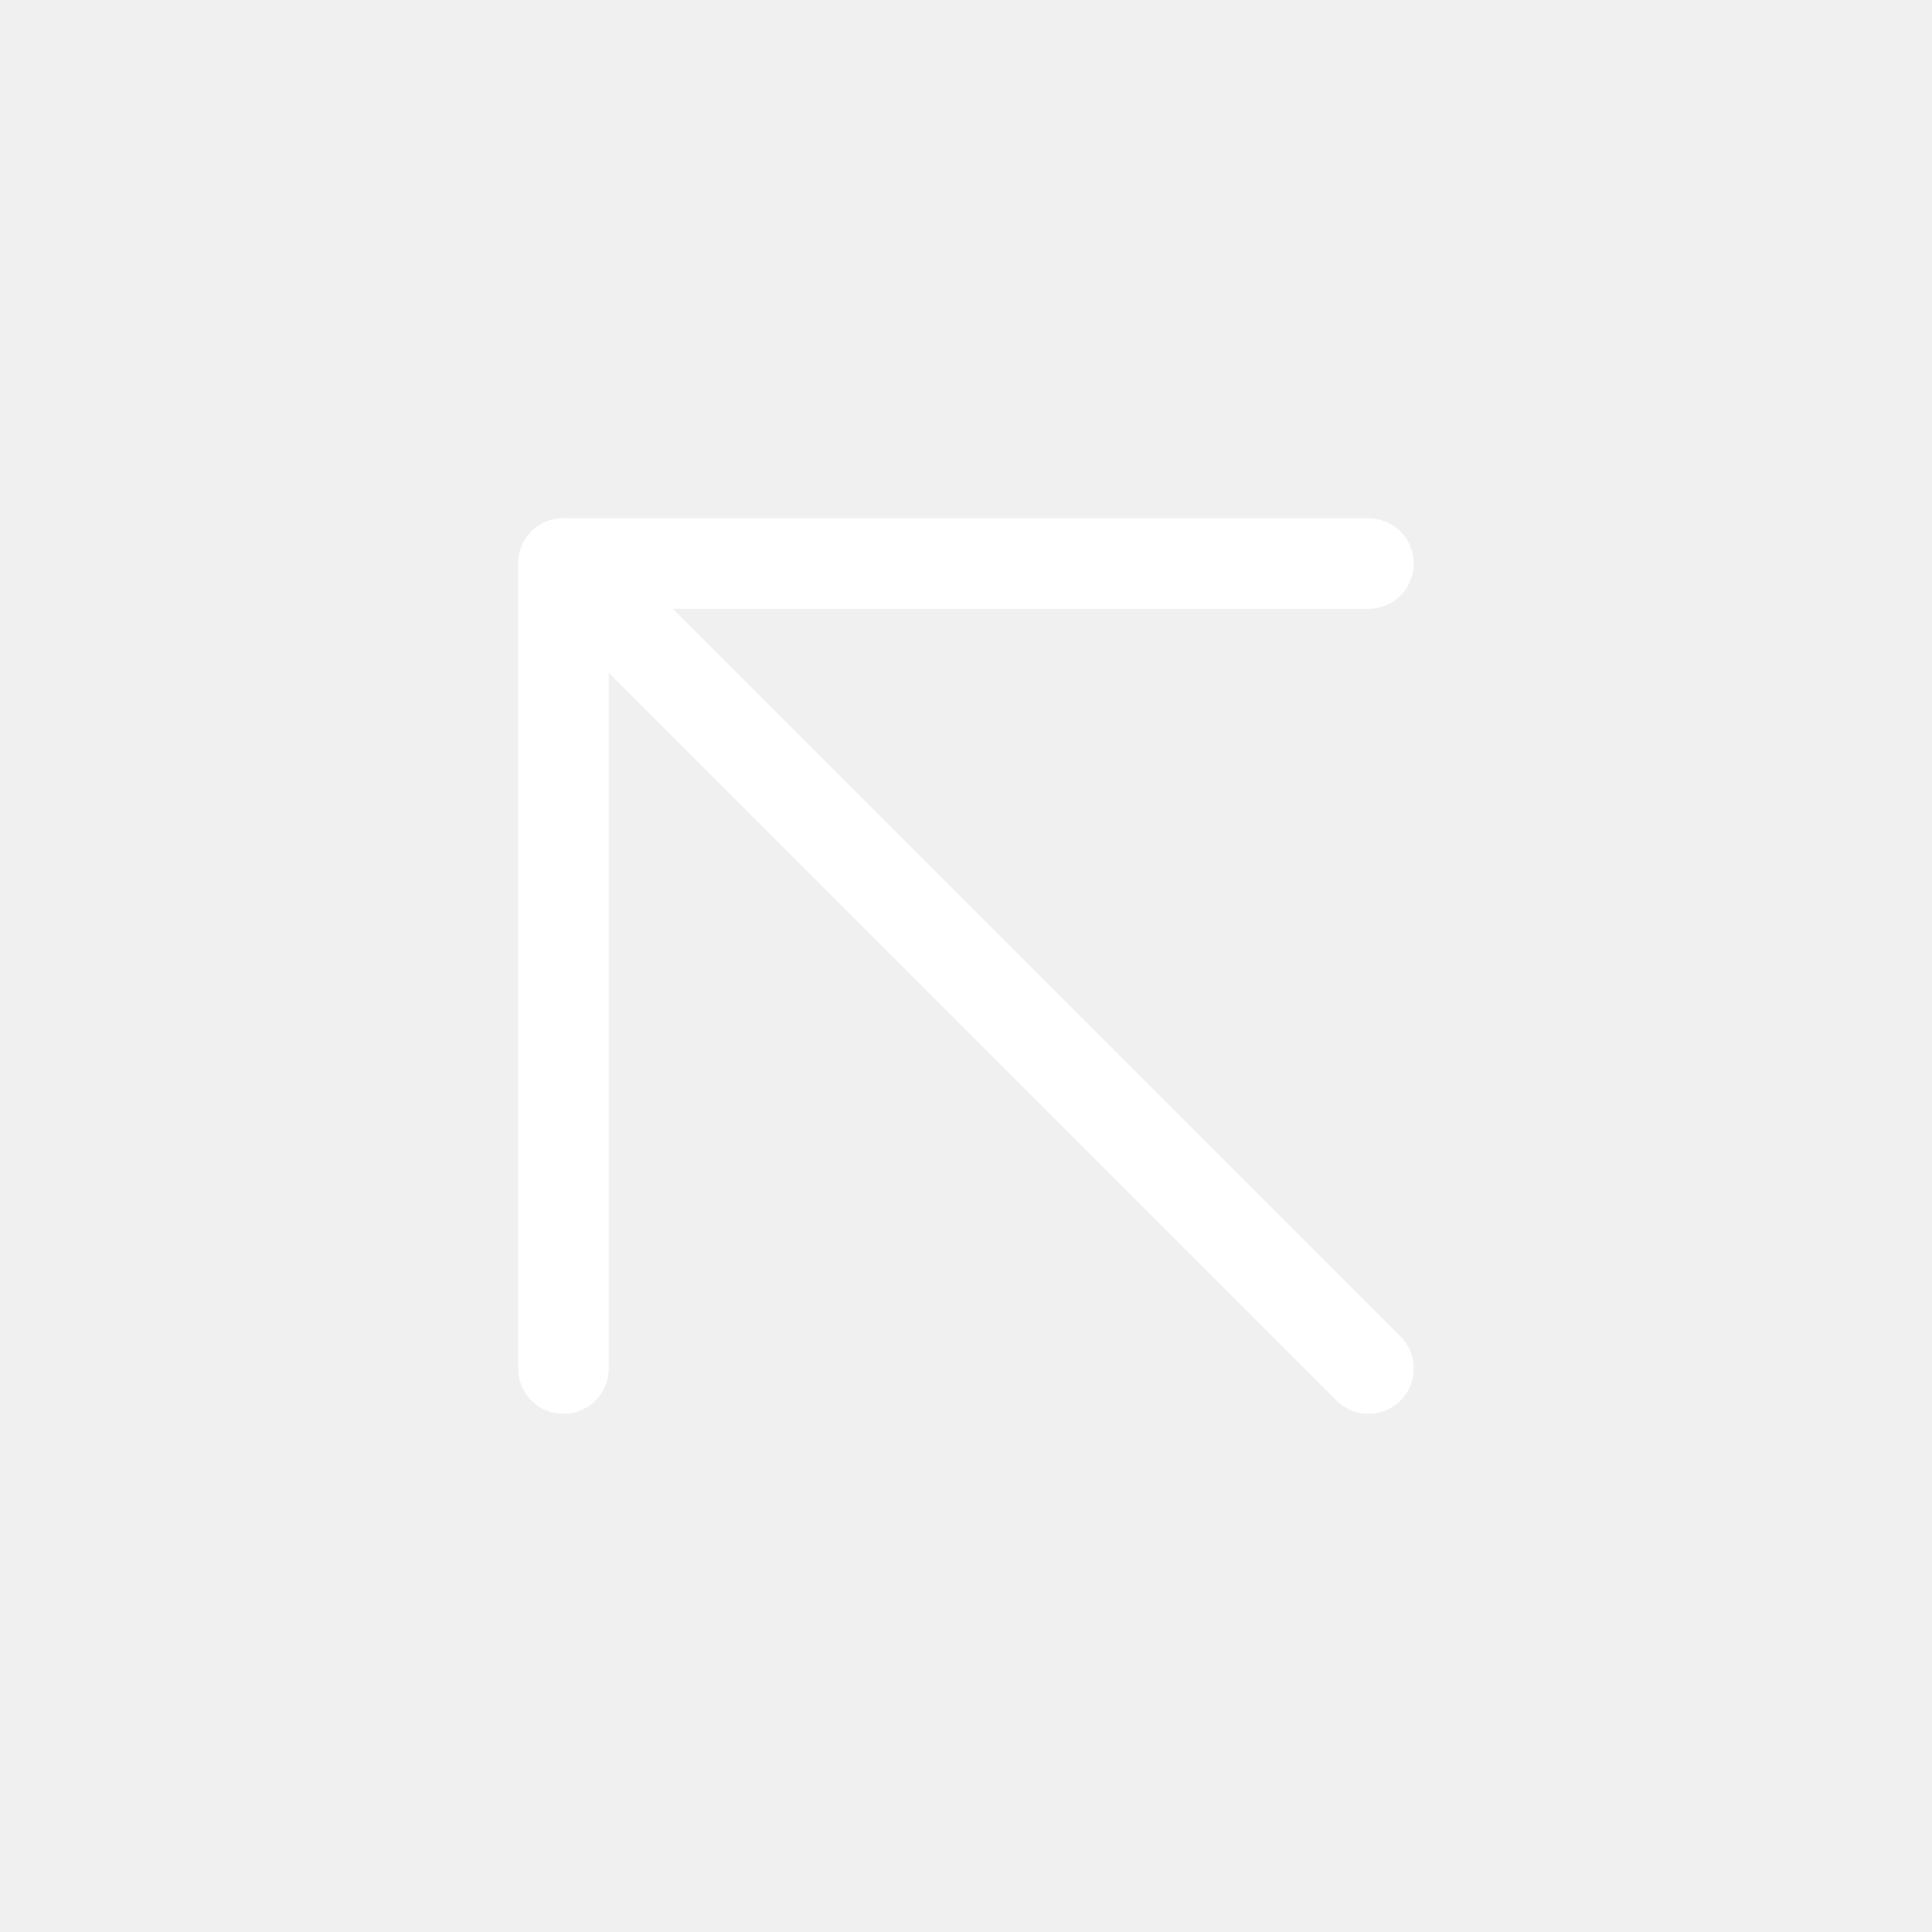
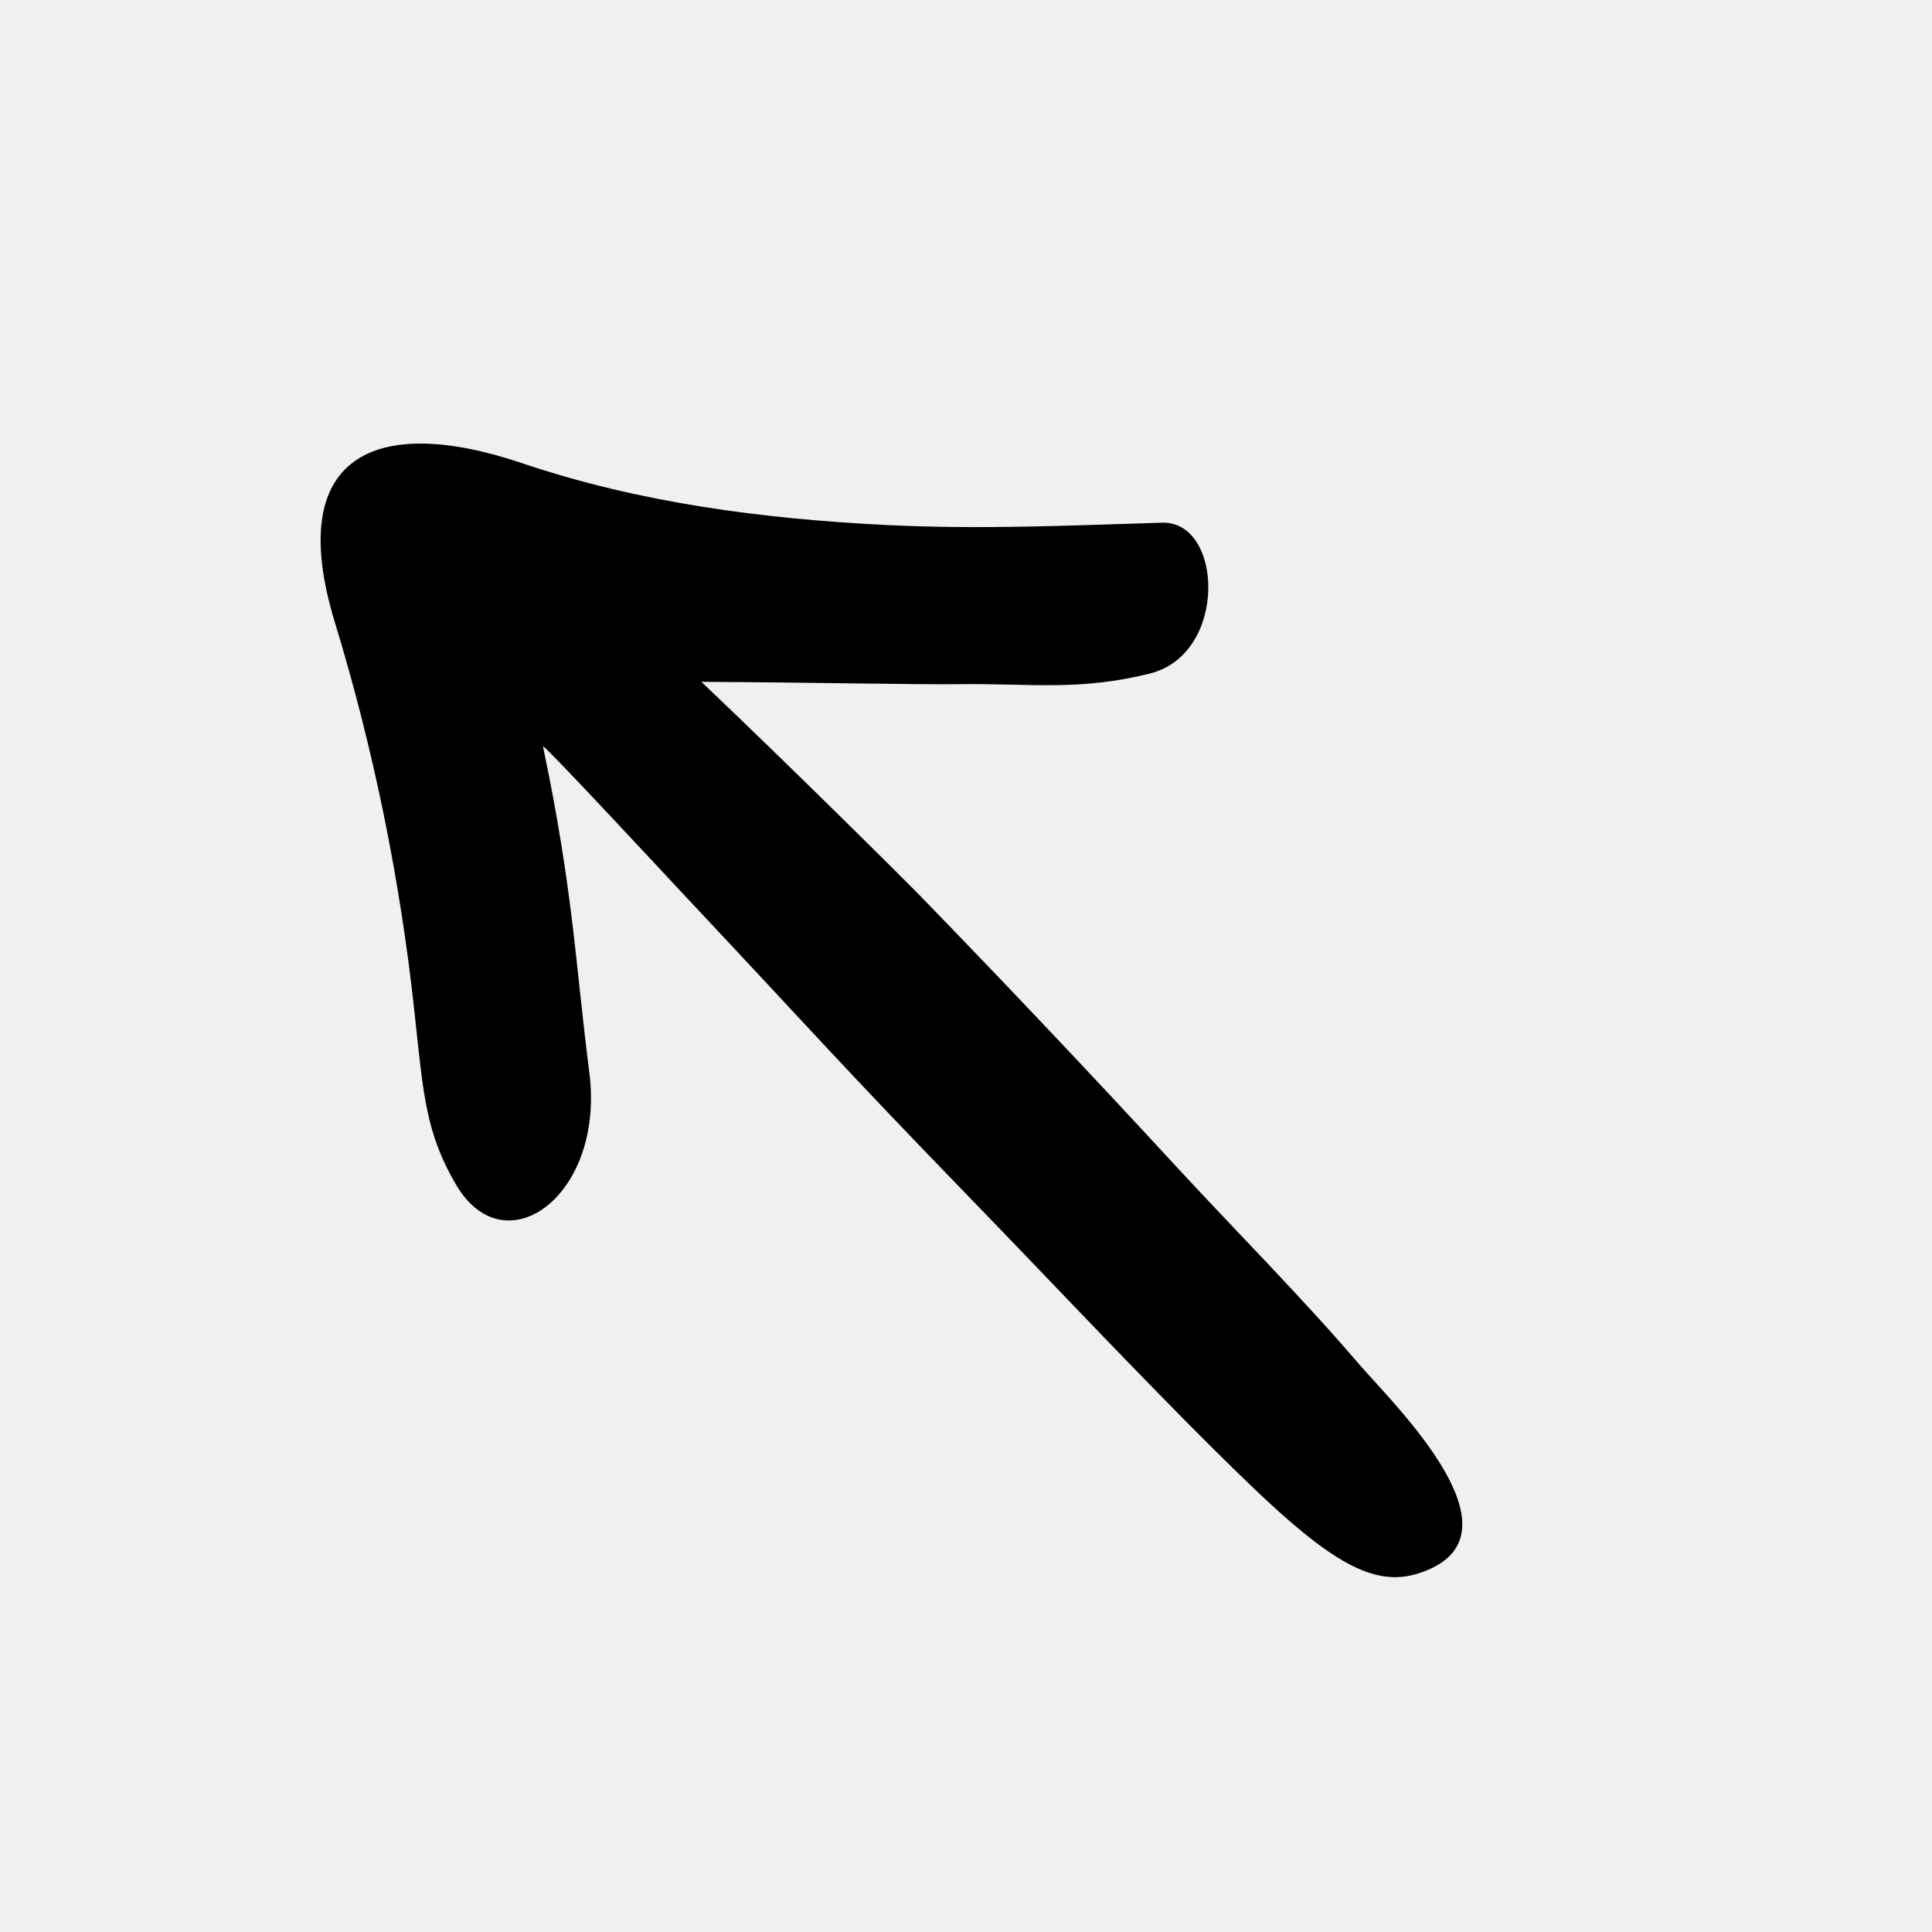
- <svg xmlns="http://www.w3.org/2000/svg" width="32" height="32" viewBox="0 0 32 32" fill="none">
-   <path d="M22.666 9.334H9.333V22.667" stroke="white" stroke-width="1.5" stroke-linecap="round" stroke-linejoin="round" />
-   <path d="M22.666 22.667L9.333 9.334" stroke="white" stroke-width="1.5" stroke-linecap="round" stroke-linejoin="round" />
+ <svg xmlns="http://www.w3.org/2000/svg" width="24" height="24" viewBox="0 0 24 24" fill="none">
+   <path d="M7.321 13.325C7.145 11.948 7.12 11.056 6.745 9.271C6.775 9.262 8.411 11.024 8.42 11.034C10.104 12.825 10.352 13.13 12.063 14.895C13.208 16.076 14.444 17.4 15.52 18.436C16.533 19.411 17.067 19.717 17.612 19.548C19.039 19.103 17.303 17.436 16.882 16.945C16.143 16.083 15.341 15.283 14.572 14.448C13.546 13.335 12.505 12.235 11.451 11.149C11.201 10.891 9.765 9.469 8.713 8.47C10.096 8.477 11.355 8.506 11.925 8.499C12.796 8.488 13.402 8.587 14.284 8.367C15.259 8.123 15.193 6.471 14.438 6.493C13.325 6.526 12.191 6.581 10.996 6.521C9.472 6.445 7.944 6.246 6.492 5.756C4.632 5.127 3.534 5.678 4.159 7.728C4.643 9.313 4.975 10.945 5.151 12.593C5.26 13.606 5.29 14.076 5.665 14.716C6.273 15.754 7.516 14.848 7.321 13.325Z" fill="currentColor" />
</svg>
